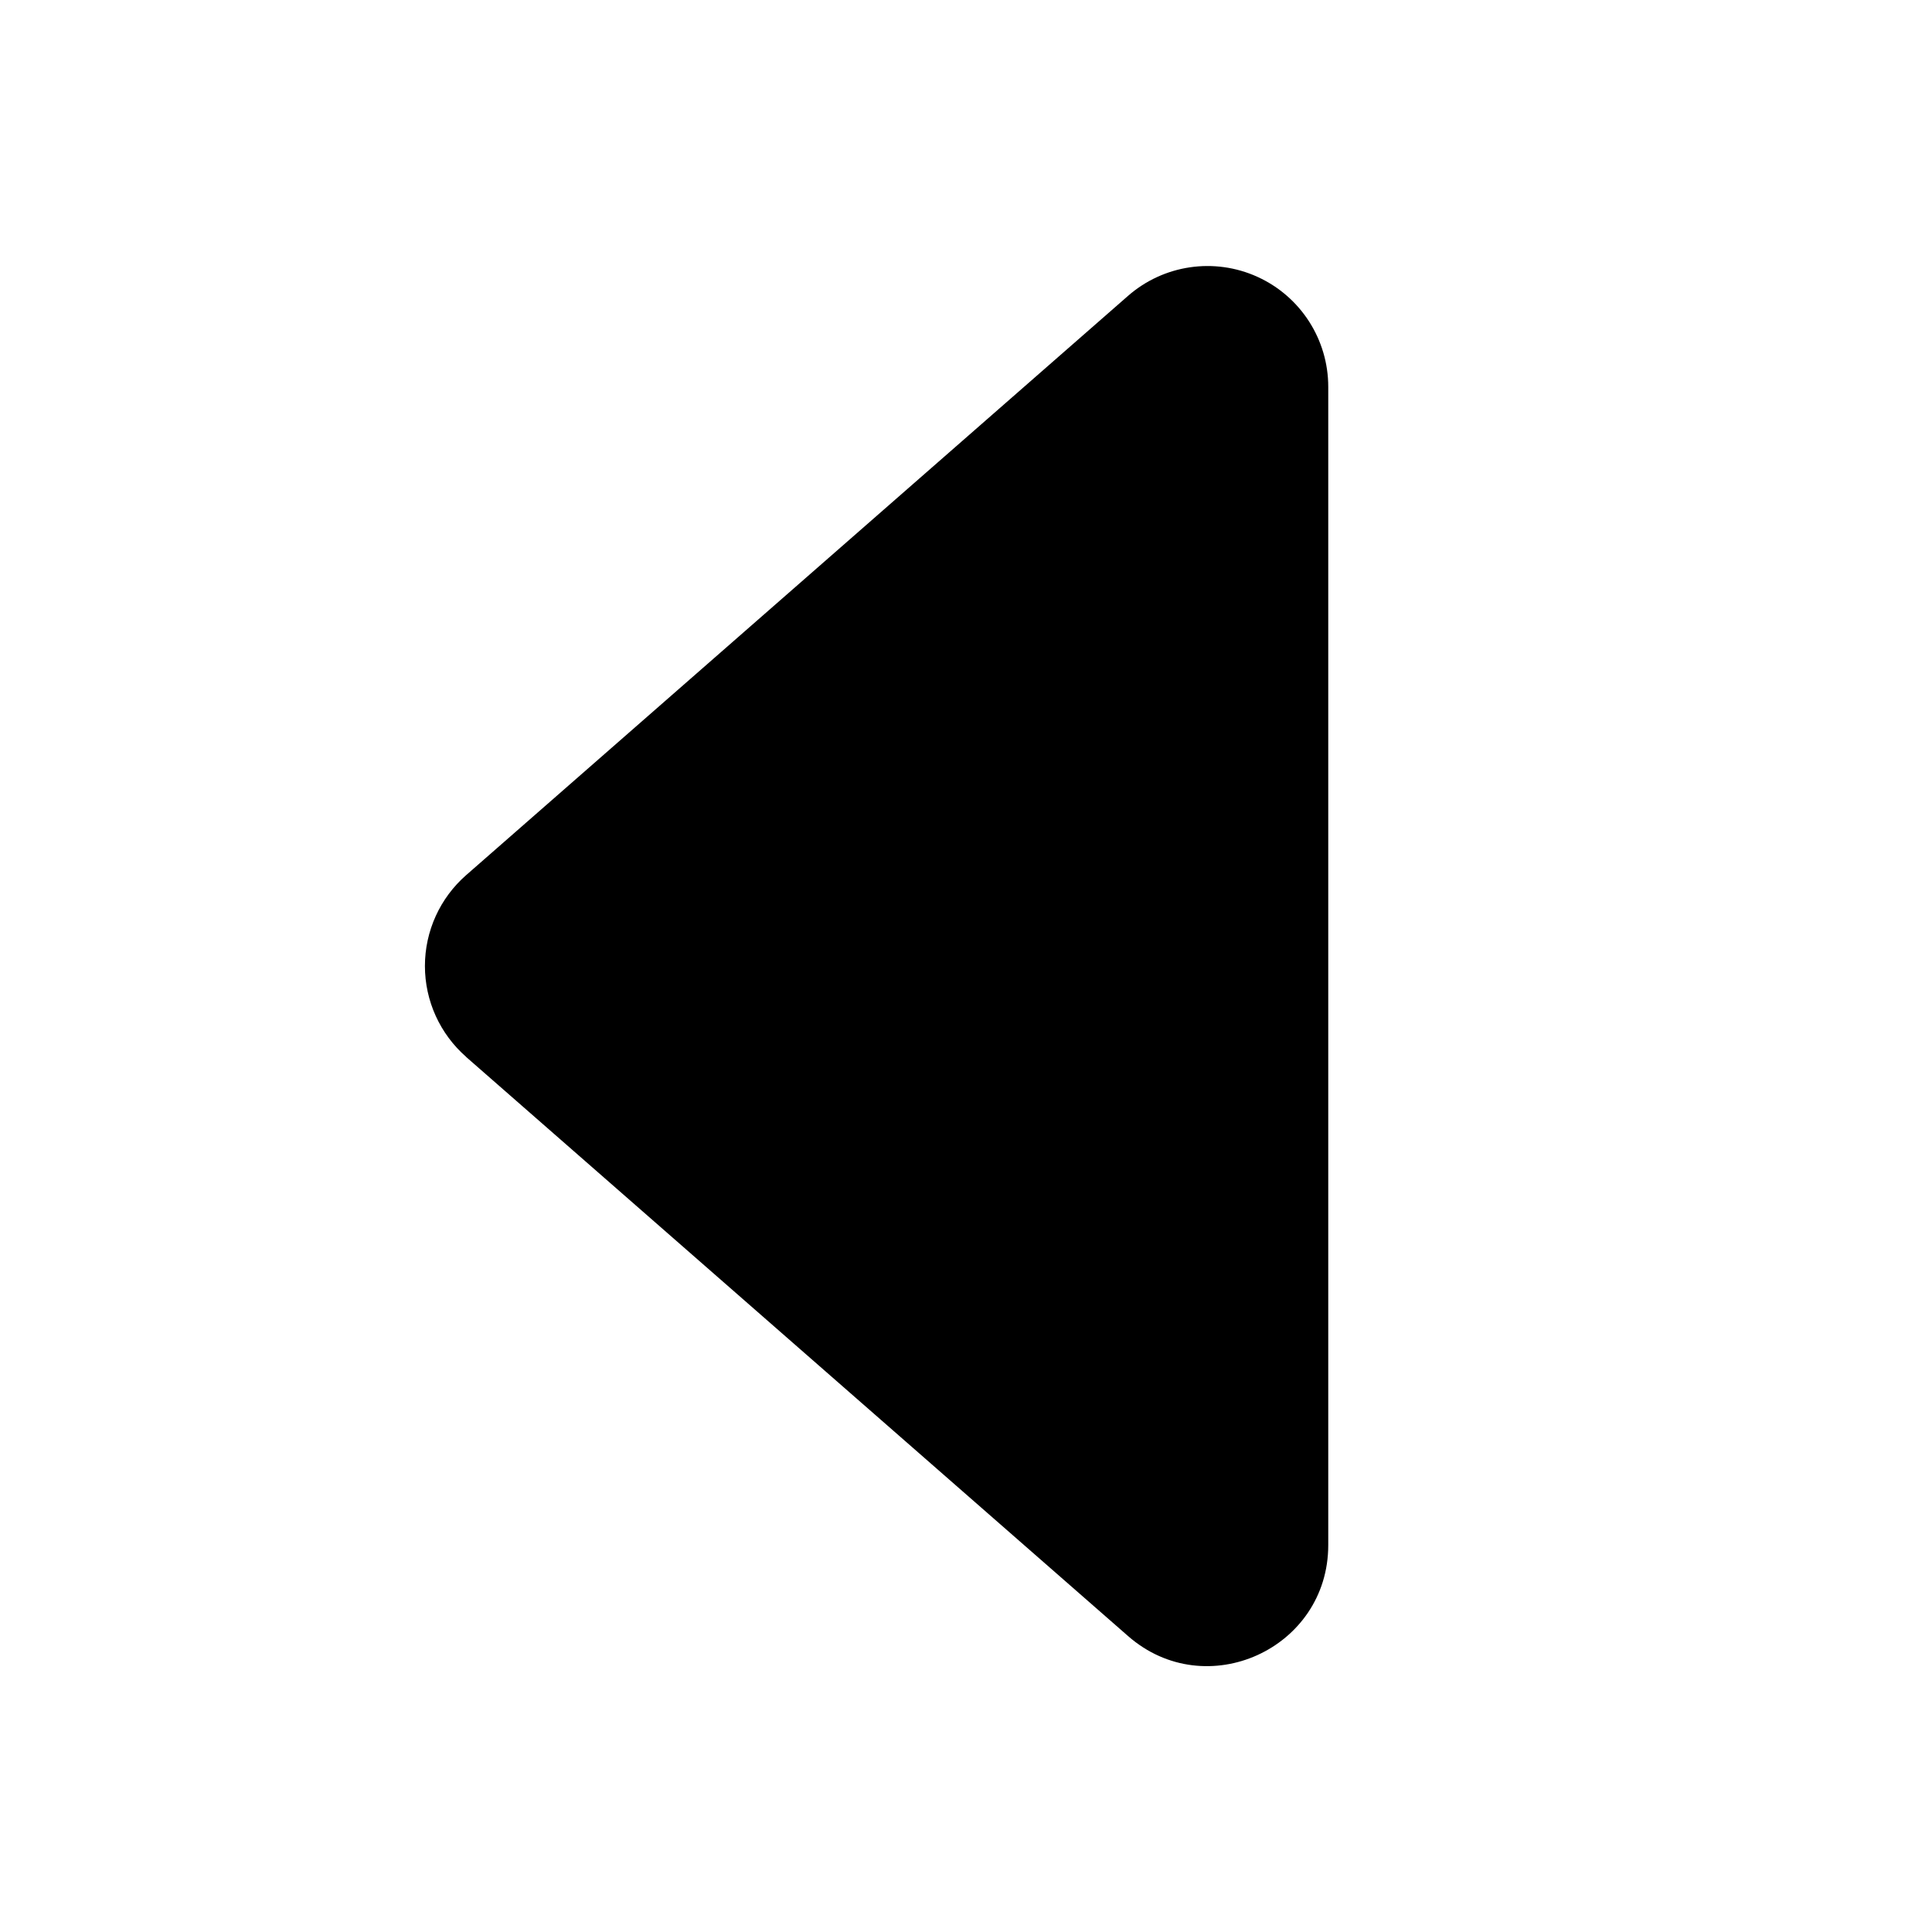
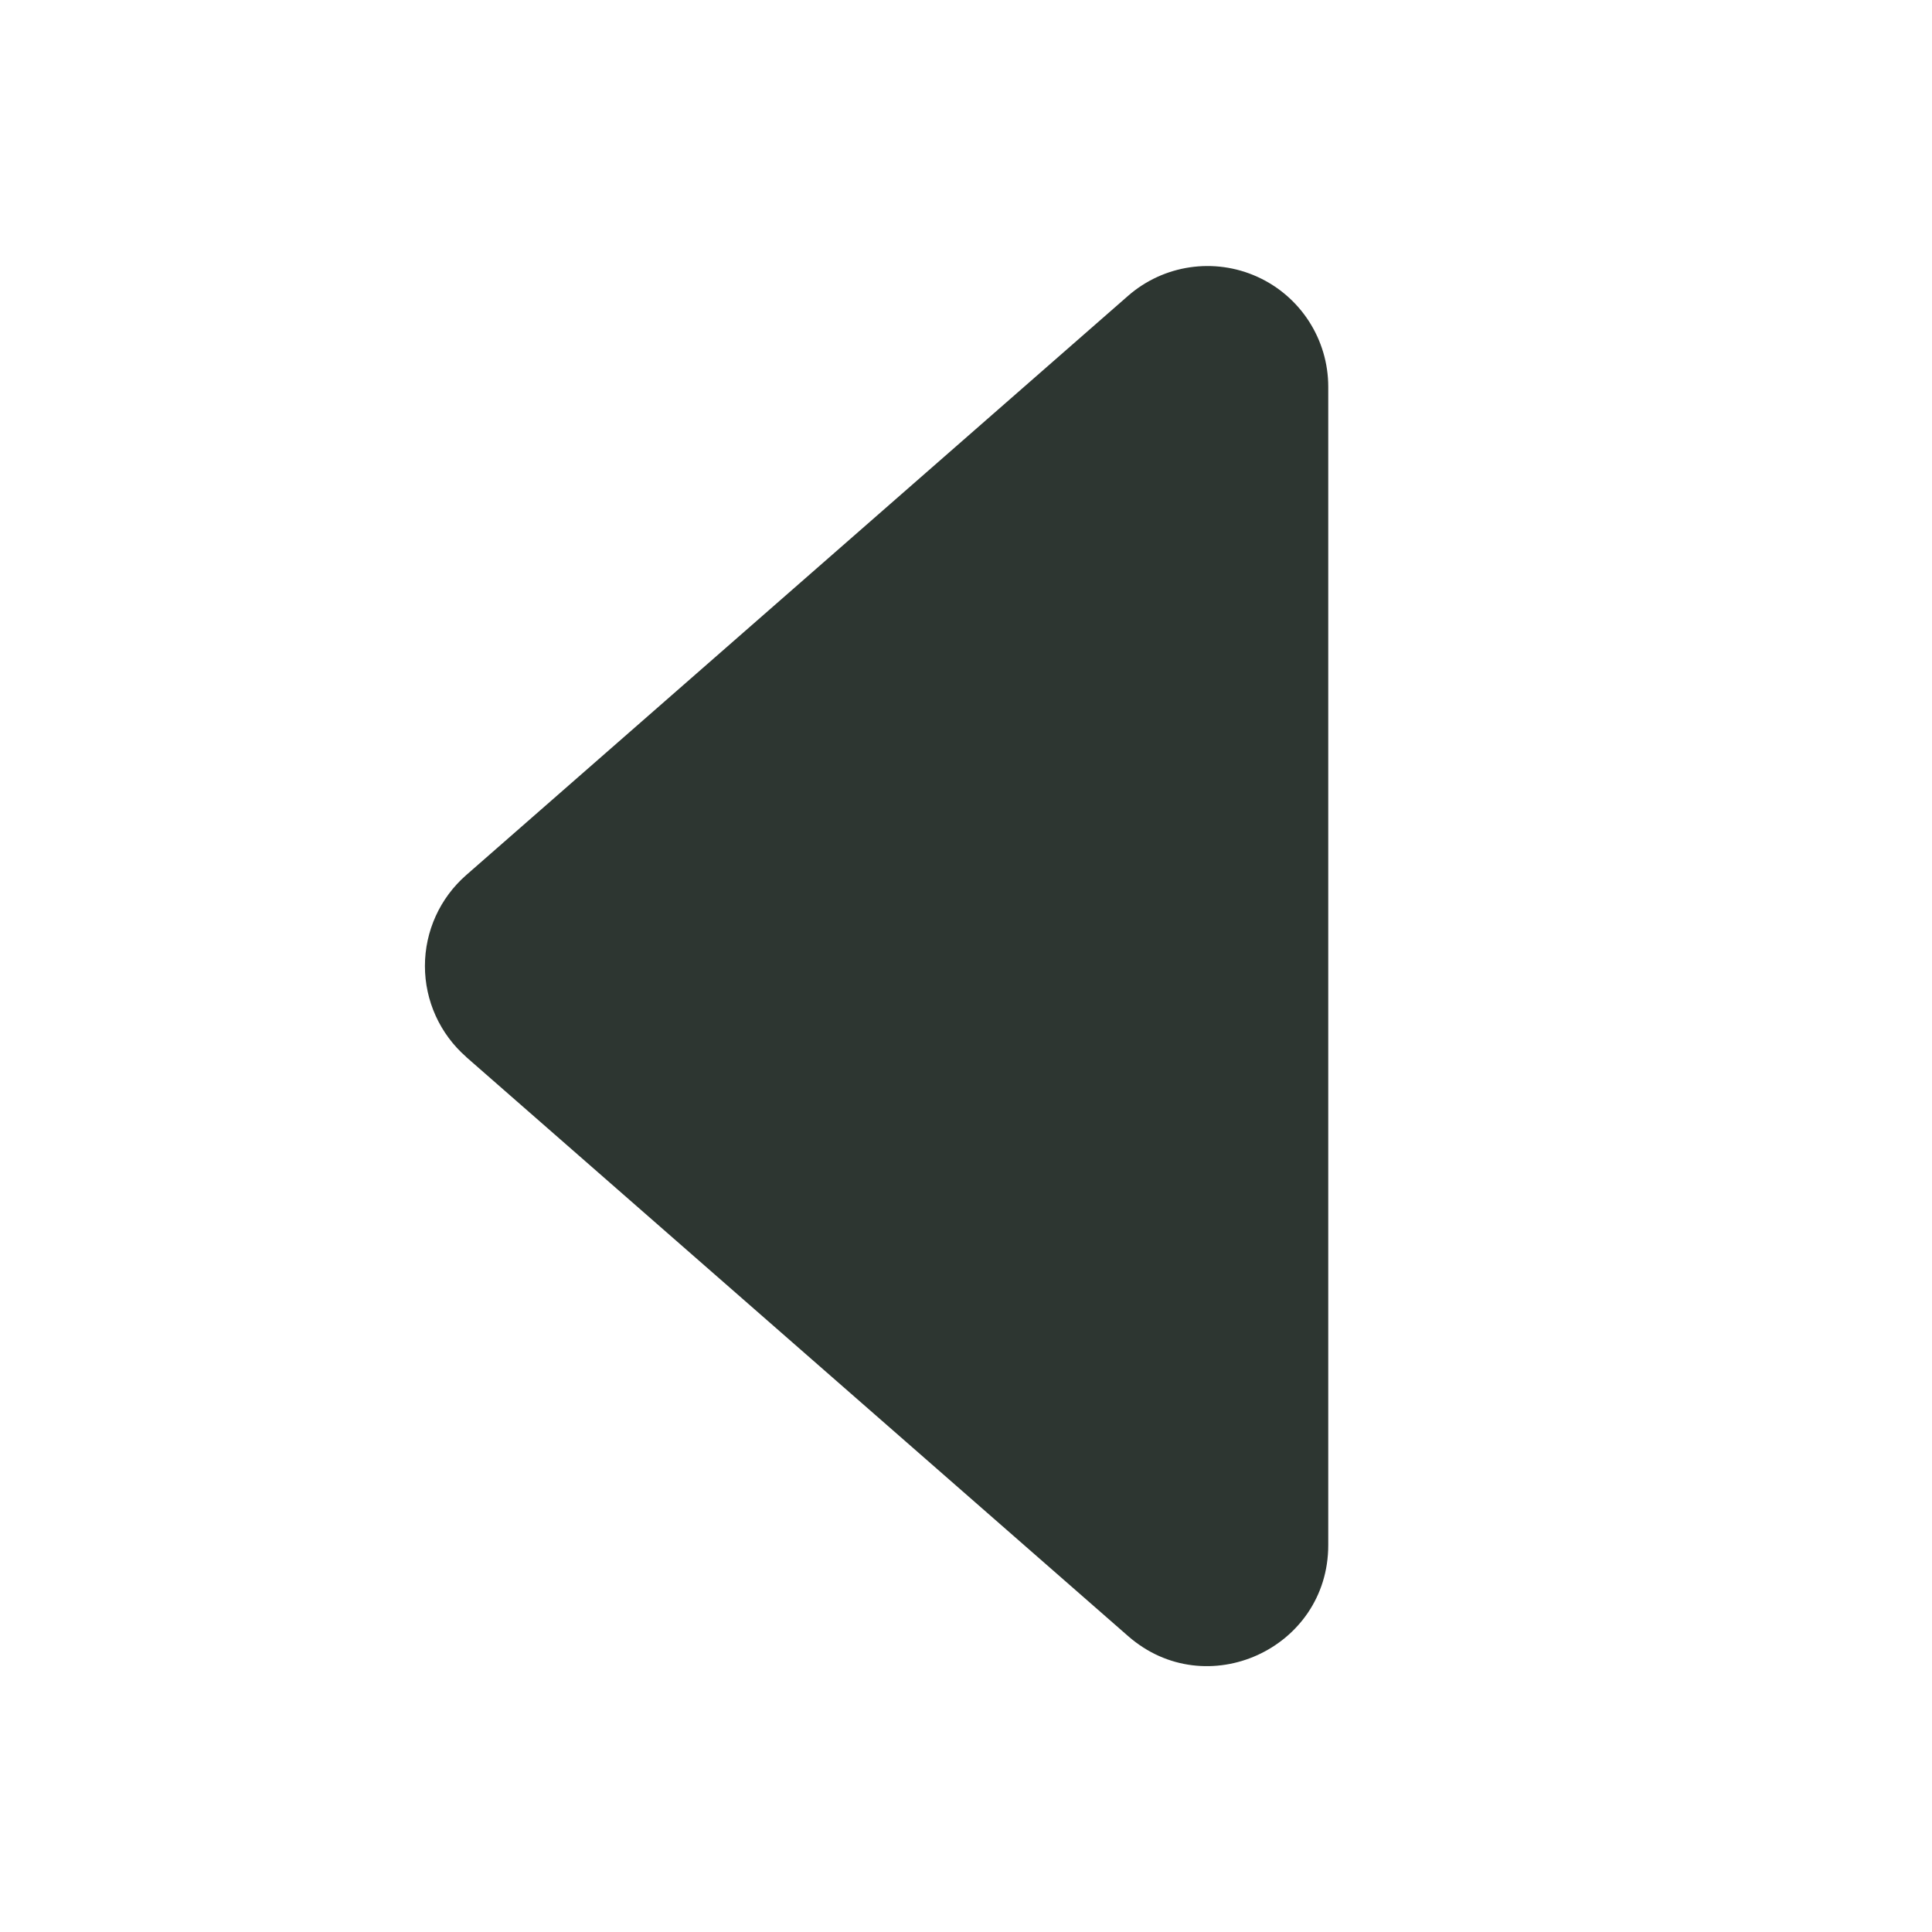
- <svg xmlns="http://www.w3.org/2000/svg" width="16" height="16" fill="currentColor" class="bi bi-caret-left-fill" viewBox="0 0 16 16">
+ <svg xmlns="http://www.w3.org/2000/svg" width="16" height="16" fill="#2d3631" class="bi bi-caret-left-fill" viewBox="0 0 16 16">
  <path d="m3.86 8.753 5.482 4.796c.646.566 1.658.106 1.658-.753V3.204a1 1 0 0 0-1.659-.753l-5.48 4.796a1 1 0 0 0 0 1.506z" />
</svg>
